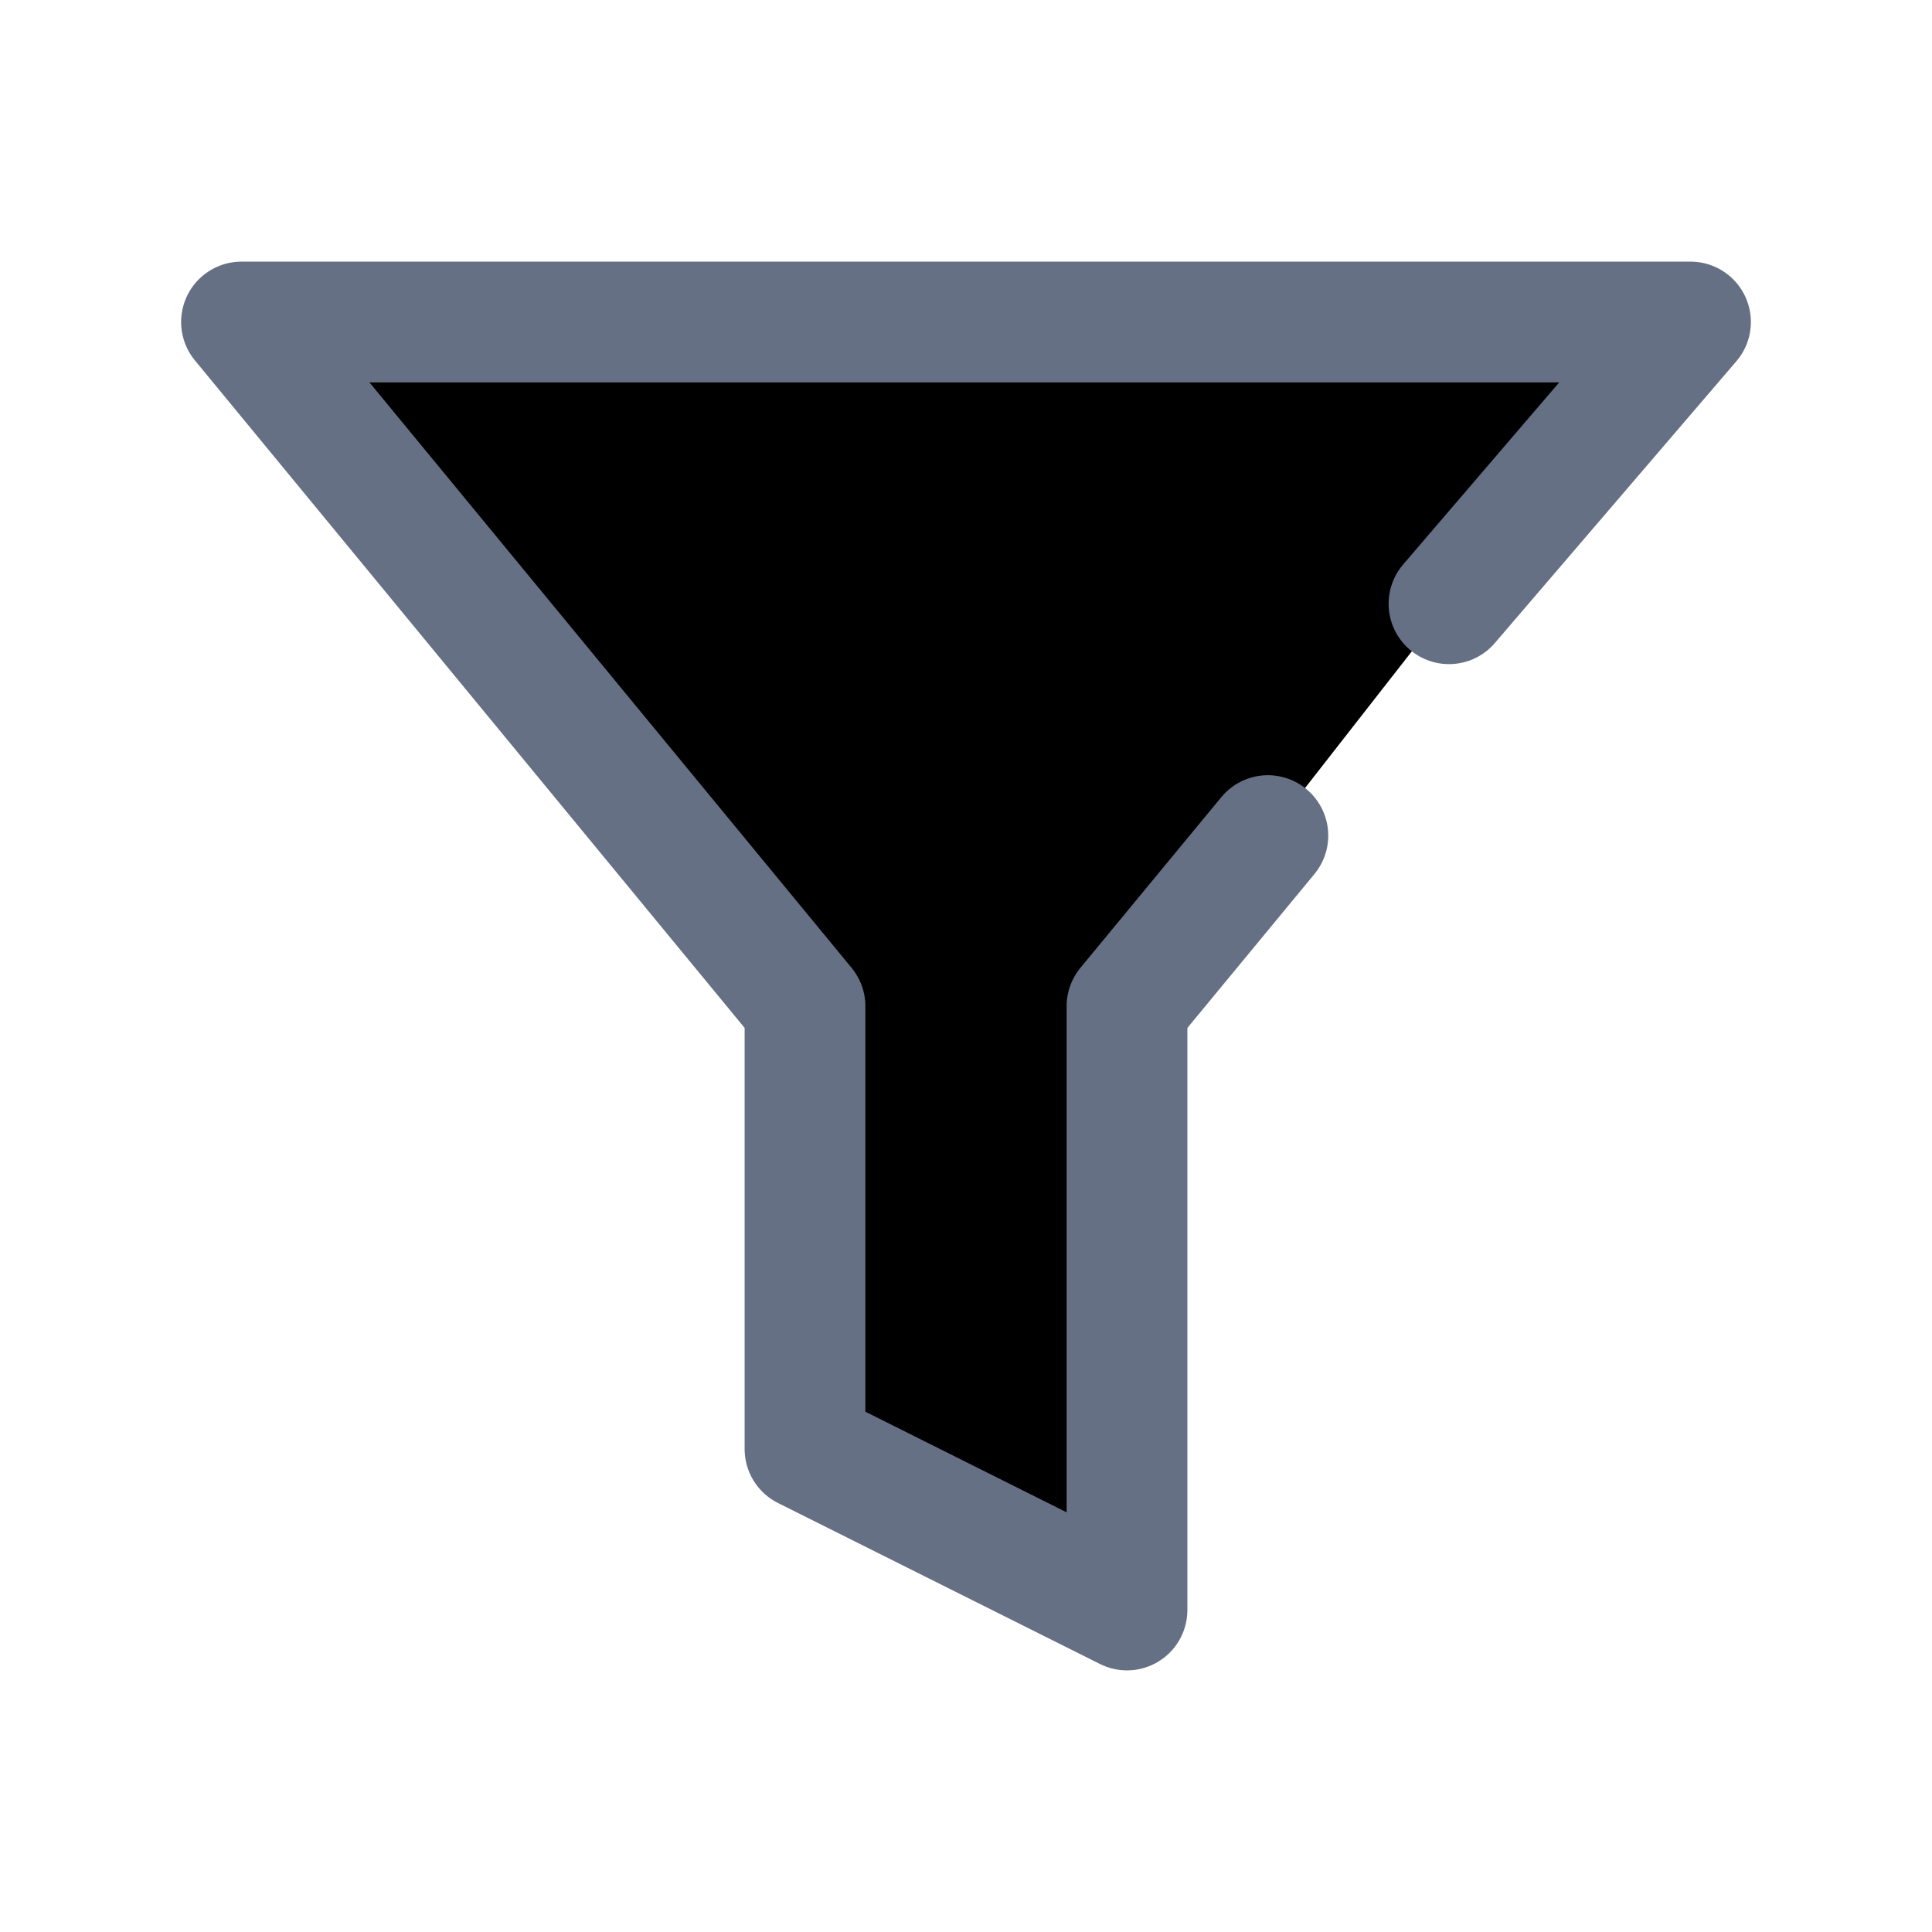
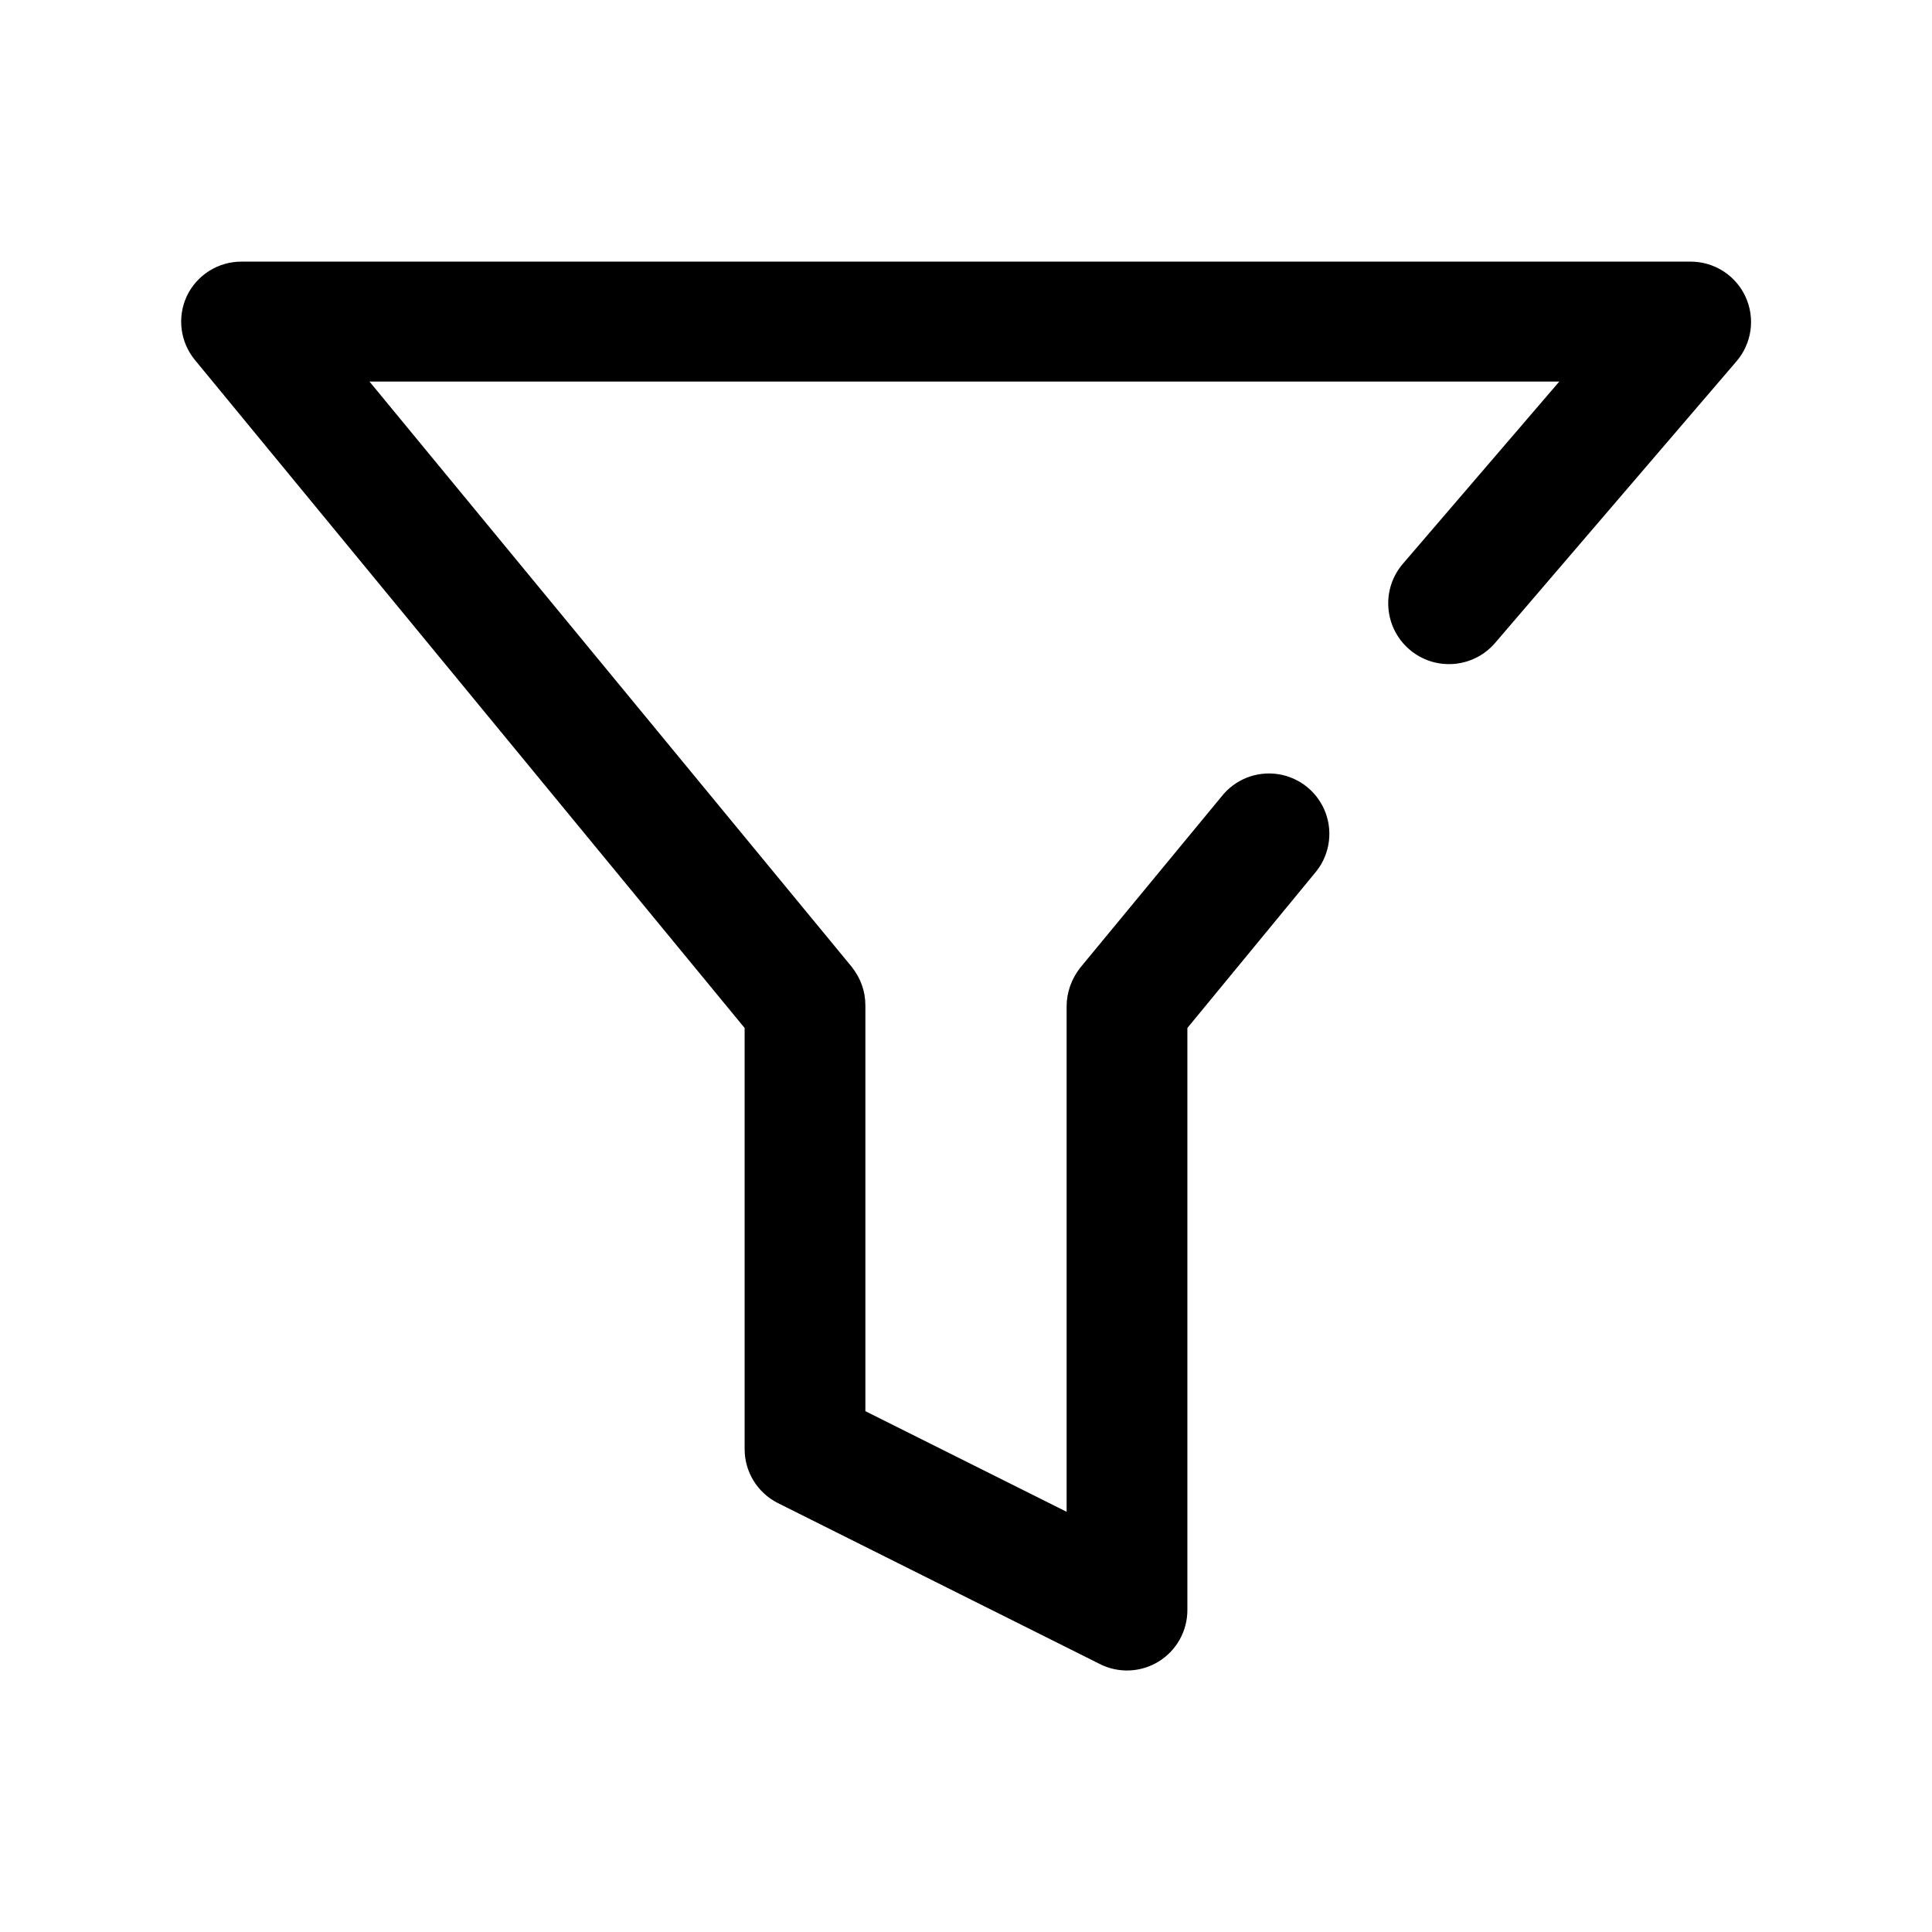
<svg xmlns="http://www.w3.org/2000/svg" viewBox="0 0 24 24" focusable="false">
-   <path d="M15.75 10.38L14 12.5V20l-4-2v-5.5L3 4h18l-3 3.5" stroke-linecap="round" stroke-linejoin="round" stroke-width="1.5" stroke="#667085" />
+   <path clip-rule="evenodd" d="M2.32 3.68A.75.75 0 013 3.25h18a.75.75 0 01.57 1.24l-3 3.5A.75.75 0 0117.43 7l1.94-2.26H4.59l5.99 7.27c.11.14.17.3.17.48v5.04l2.5 1.25V12.5c0-.17.06-.34.17-.48l1.75-2.12a.75.75 0 111.16.95l-1.58 1.92V20a.75.75 0 01-1.09.67l-4-2a.75.75 0 01-.41-.67v-5.23l-6.83-8.3a.75.75 0 01-.1-.79z" fill-rule="evenodd" />
</svg>
